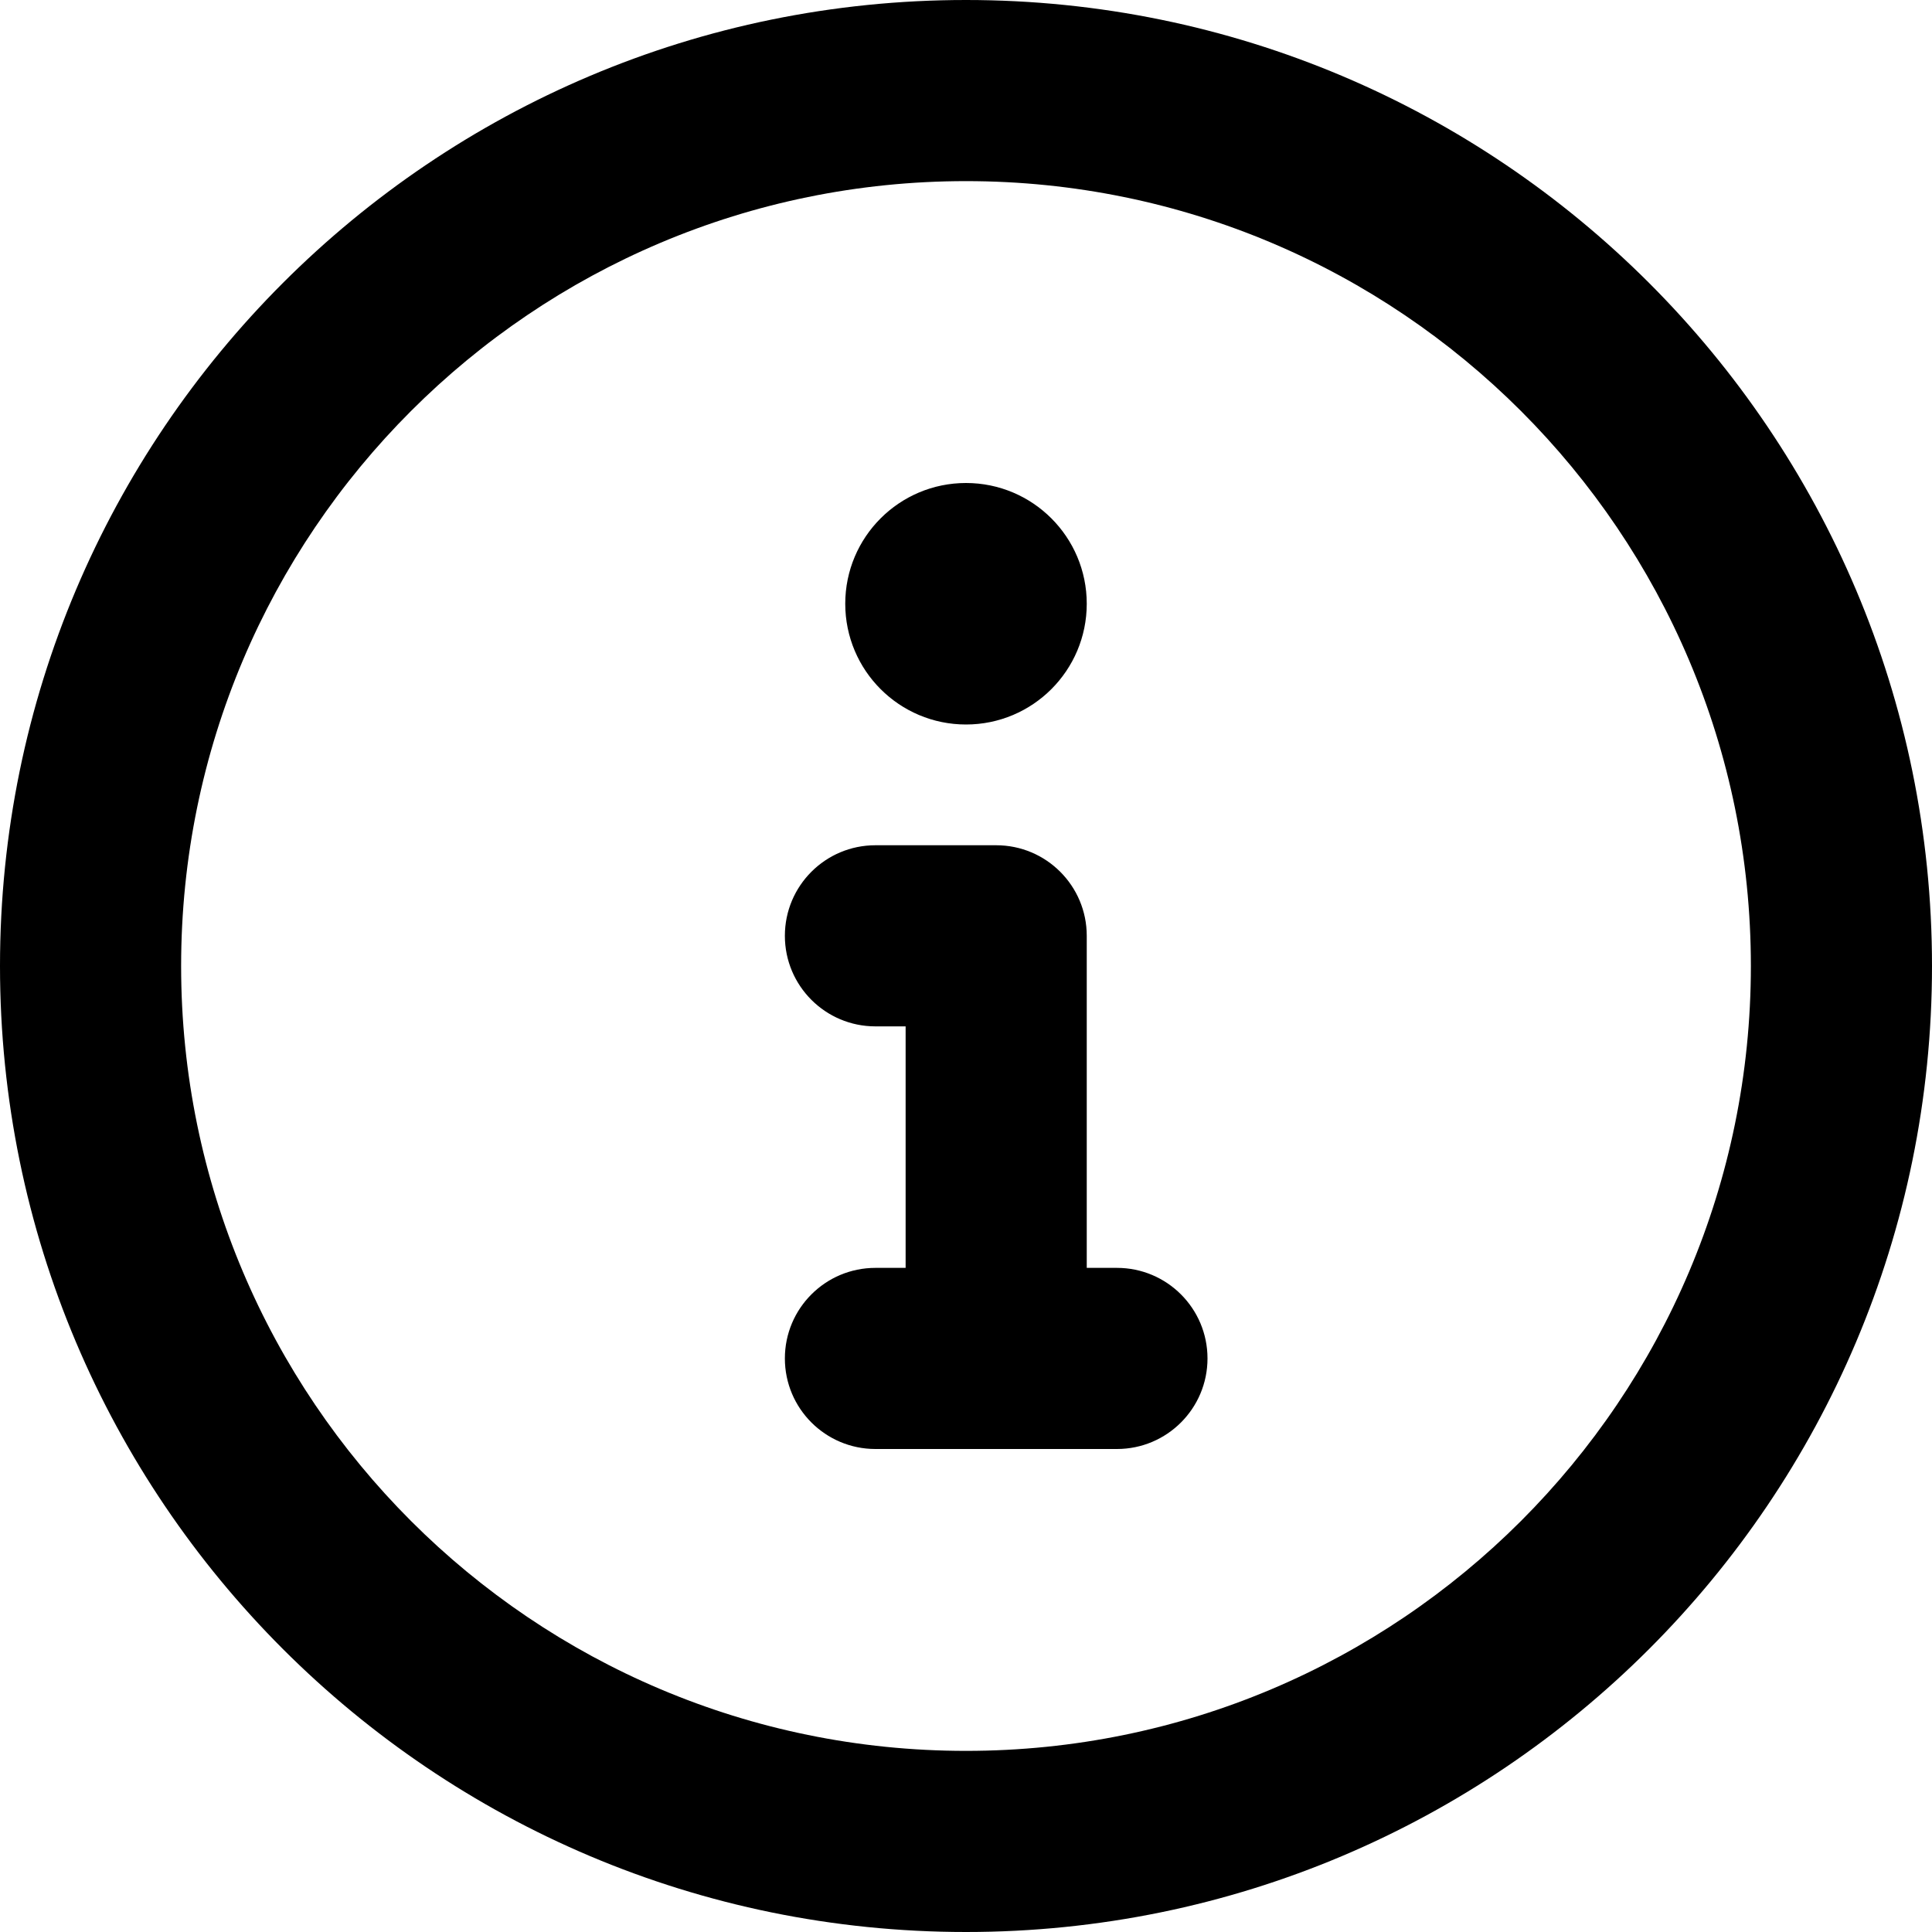
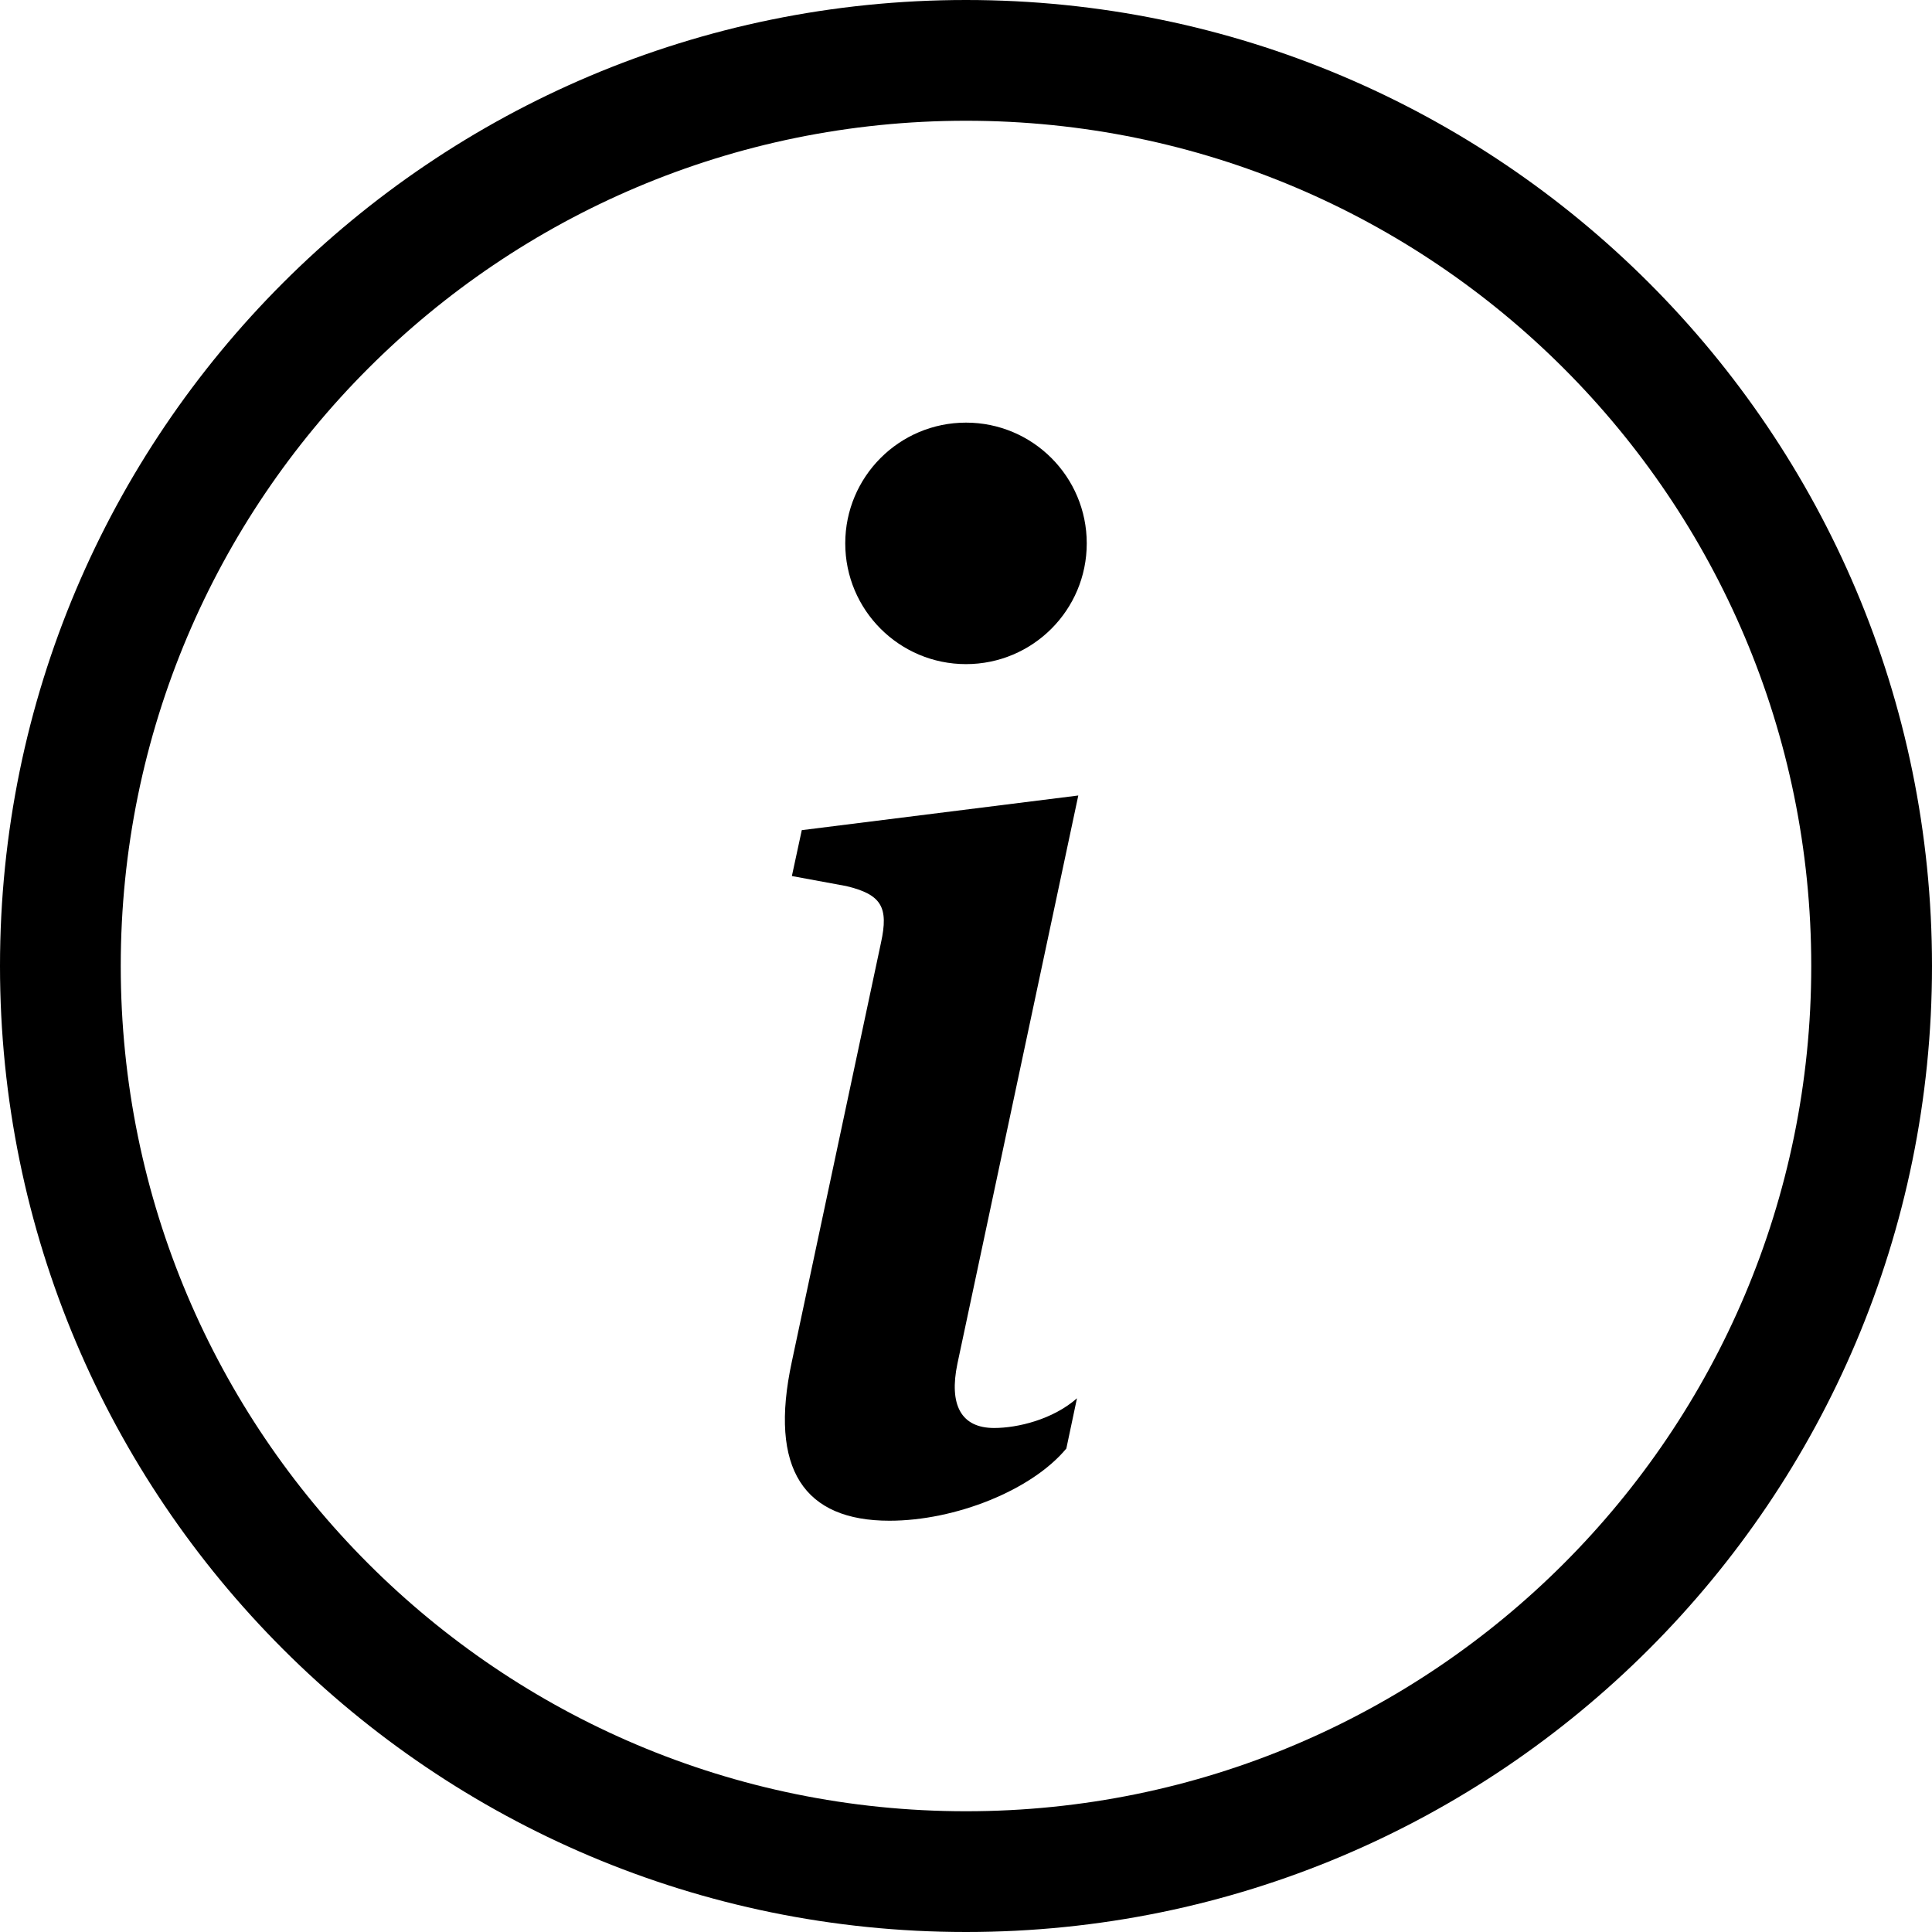
- <svg xmlns="http://www.w3.org/2000/svg" viewBox="0 0 16 16" width="16" height="16">
-   <path fill-rule="evenodd" d="M8 1.5a6.5 6.5 0 100 13 6.5 6.5 0 000-13zM0 8a8 8 0 1116 0A8 8 0 010 8zm6.5-.25A.75.75 0 017.25 7h1a.75.75 0 01.75.75v2.75h.25a.75.75 0 010 1.5h-2a.75.75 0 010-1.5h.25v-2h-.25a.75.75 0 01-.75-.75zM8 6a1 1 0 100-2 1 1 0 000 2z" />
+ <svg xmlns="http://www.w3.org/2000/svg" width="16" height="16" fill="currentColor" class="bi bi-info-circle" viewBox="0 0 16 16">
+   <path d="M8 15A7 7 0 1 1 8 1a7 7 0 0 1 0 14zm0 1A8 8 0 1 0 8 0a8 8 0 0 0 0 16z" />
+   <path d="m8.93 6.588-2.29.287-.082.38.45.083c.294.07.352.176.288.469l-.738 3.468c-.194.897.105 1.319.808 1.319.545 0 1.178-.252 1.465-.598l.088-.416c-.2.176-.492.246-.686.246-.275 0-.375-.193-.304-.533L8.93 6.588zM9 4.5a1 1 0 1 1-2 0 1 1 0 0 1 2 0z" />
</svg>
